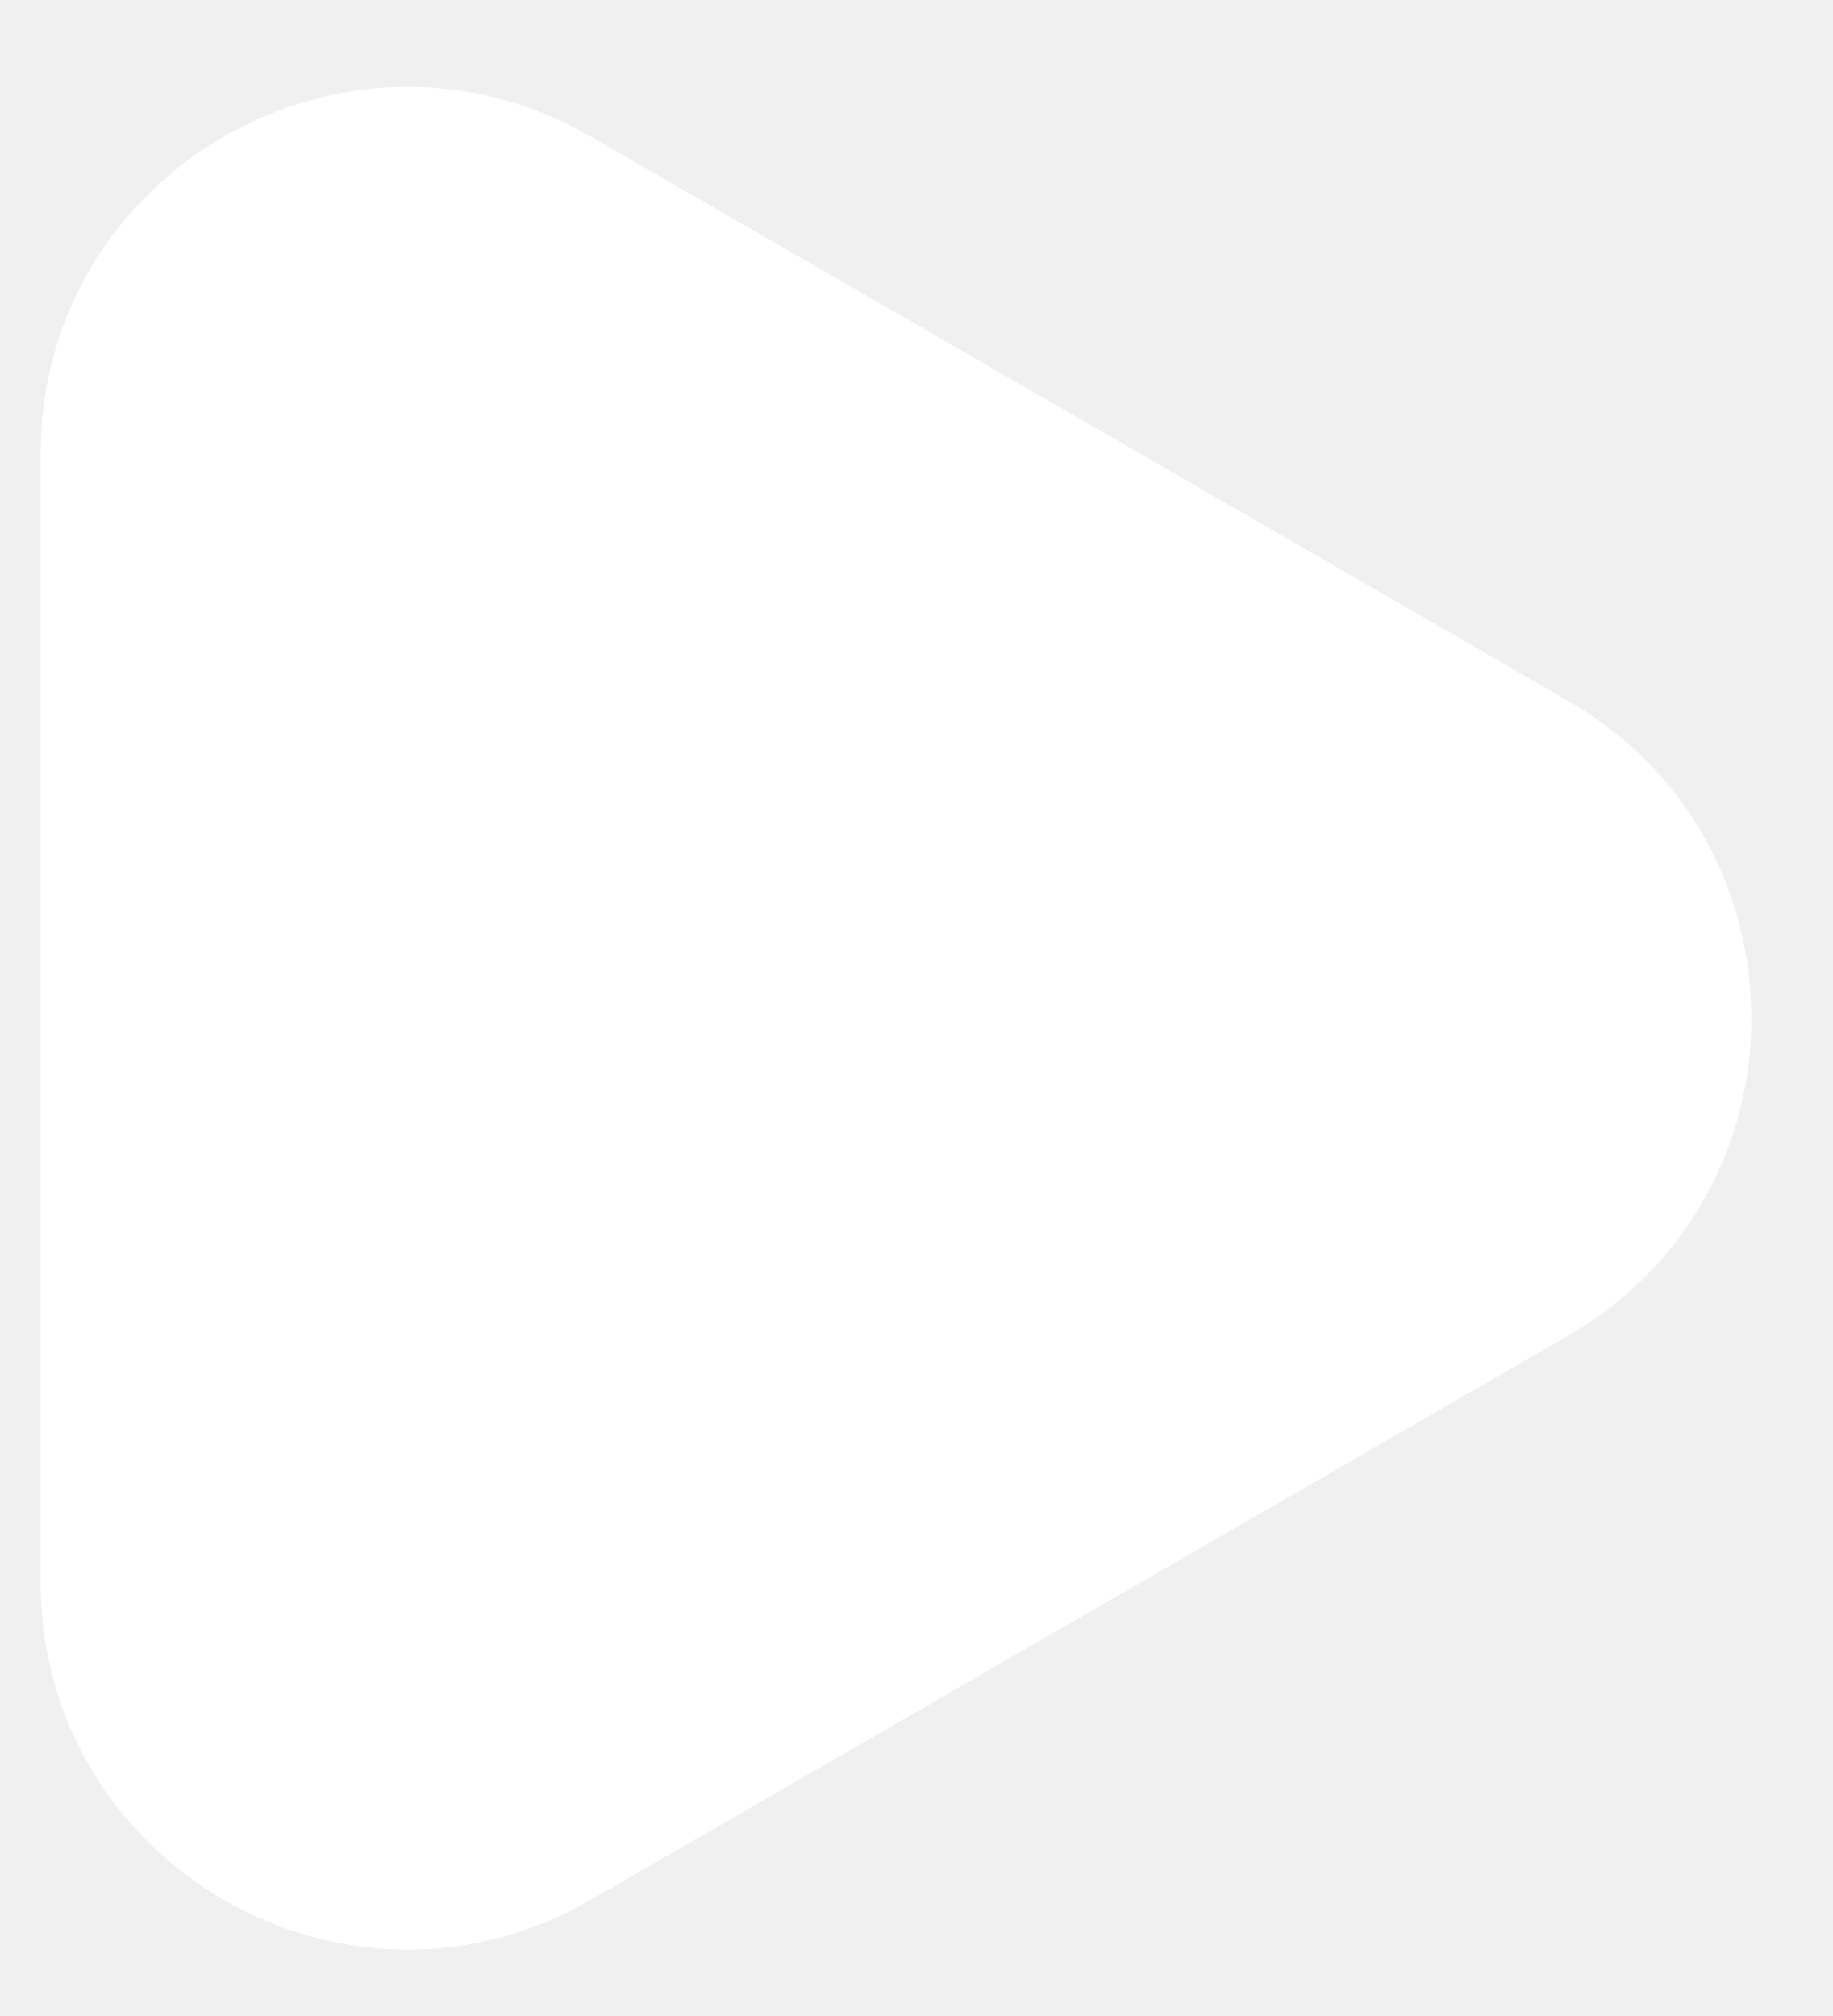
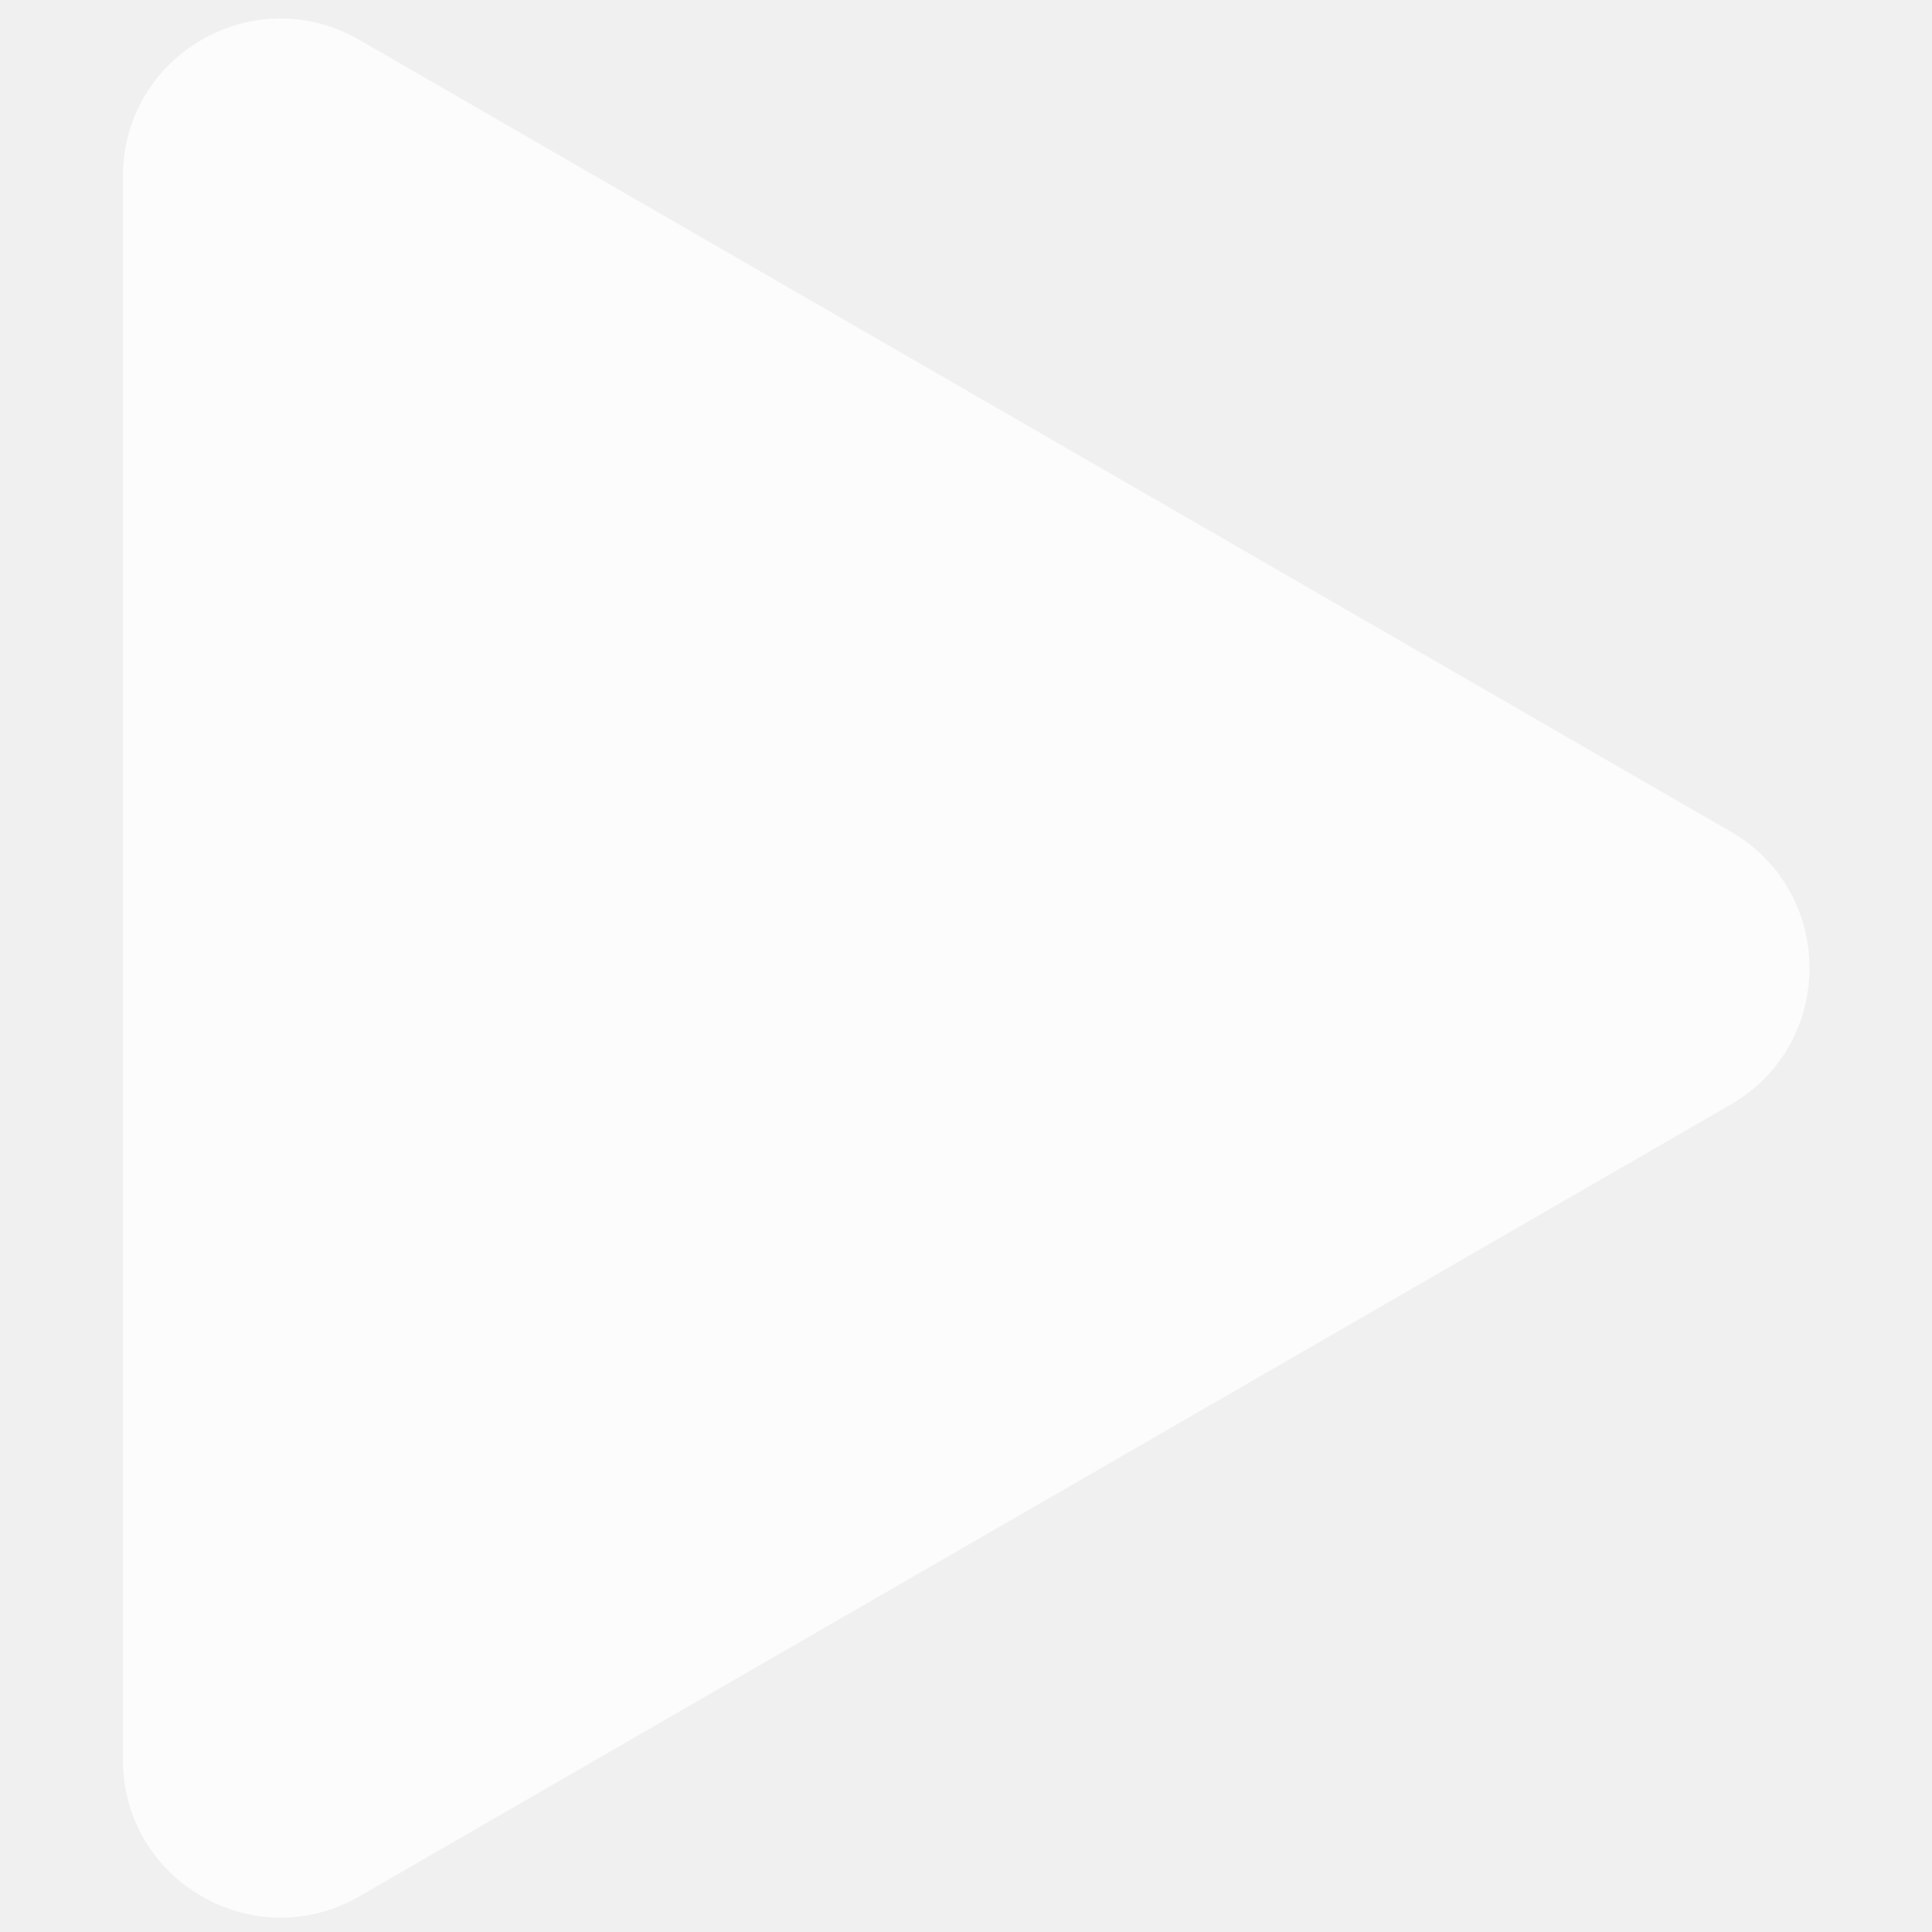
- <svg xmlns="http://www.w3.org/2000/svg" width="10" height="11" viewBox="0 0 10 11" fill="none">
-   <path d="M8.556 3.824C9.889 4.593 9.889 6.518 8.556 7.288L3.222 10.367C1.889 11.137 0.222 10.174 0.222 8.635L0.222 2.476C0.222 0.937 1.889 -0.025 3.222 0.744L8.556 3.824Z" fill="white" />
+ <svg xmlns="http://www.w3.org/2000/svg" width="11" height="11" viewBox="0 0 11 11" fill="none">
+   <path d="M9.854 4.735C10.452 5.08 10.452 5.943 9.854 6.289L2.046 10.797C1.447 11.142 0.7 10.71 0.7 10.02L0.7 1.004C0.7 0.313 1.447 -0.119 2.046 0.227L9.854 4.735Z" fill="white" fill-opacity="0.8" />
</svg>
